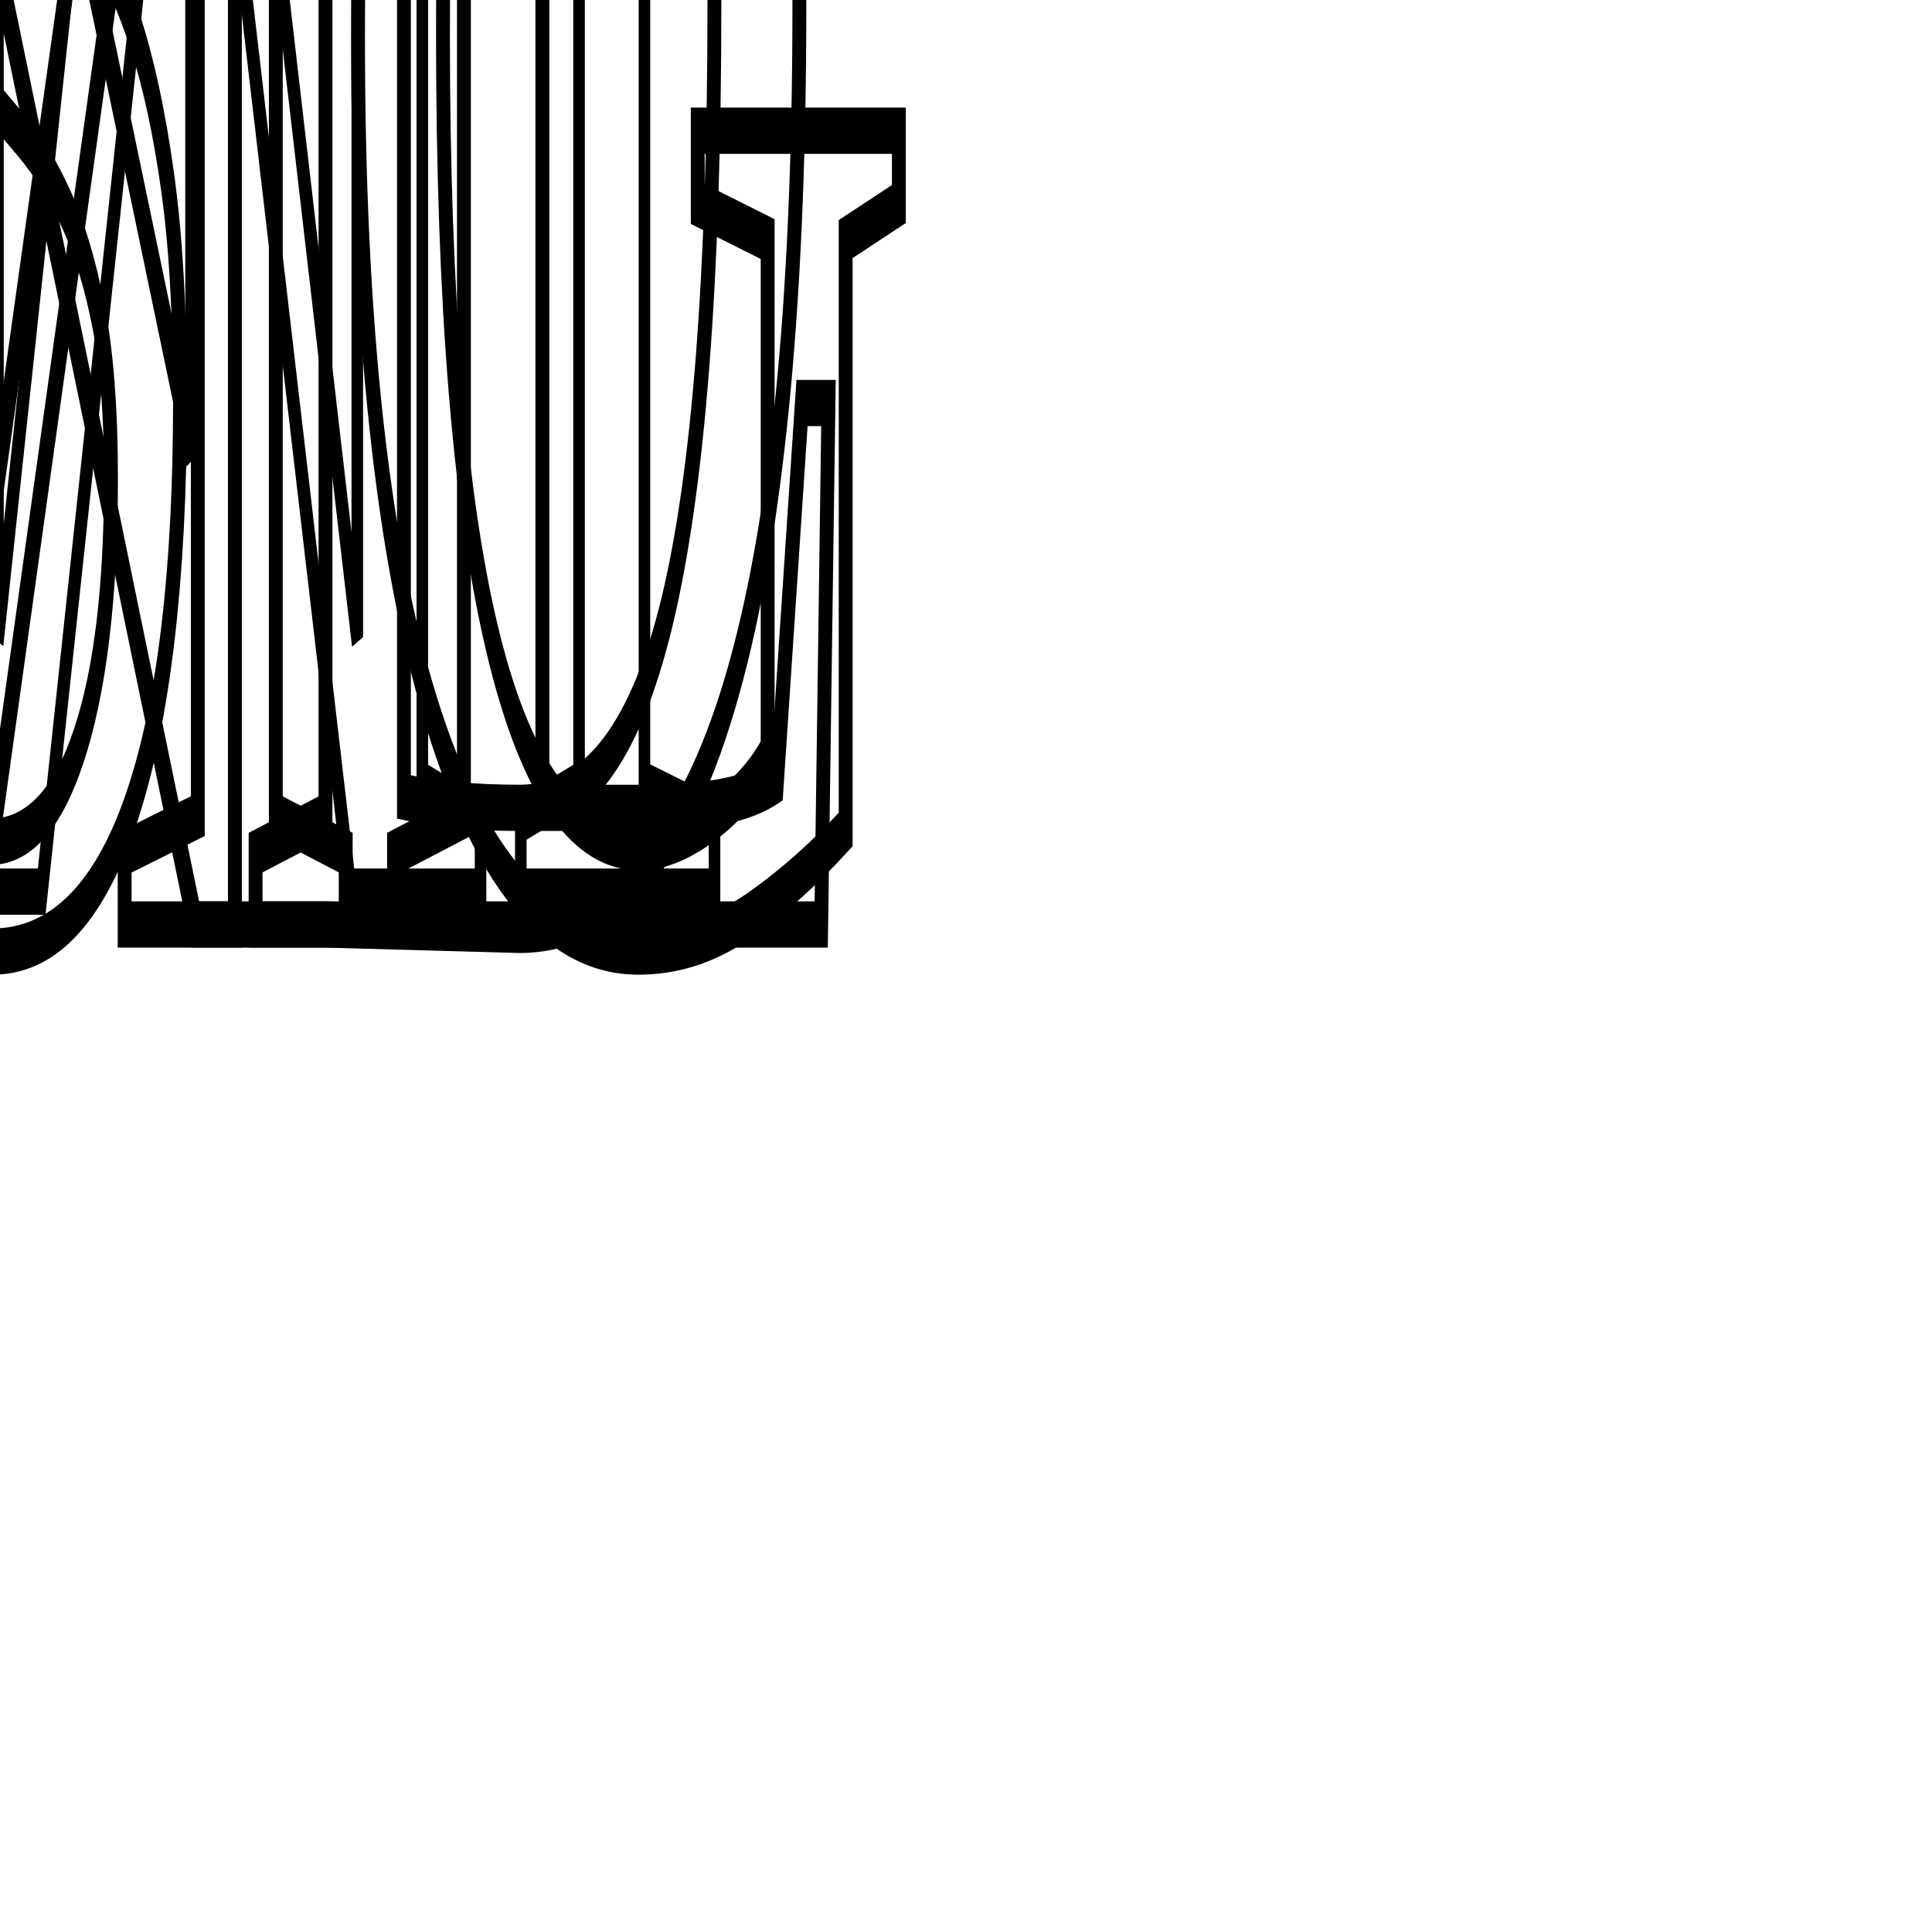
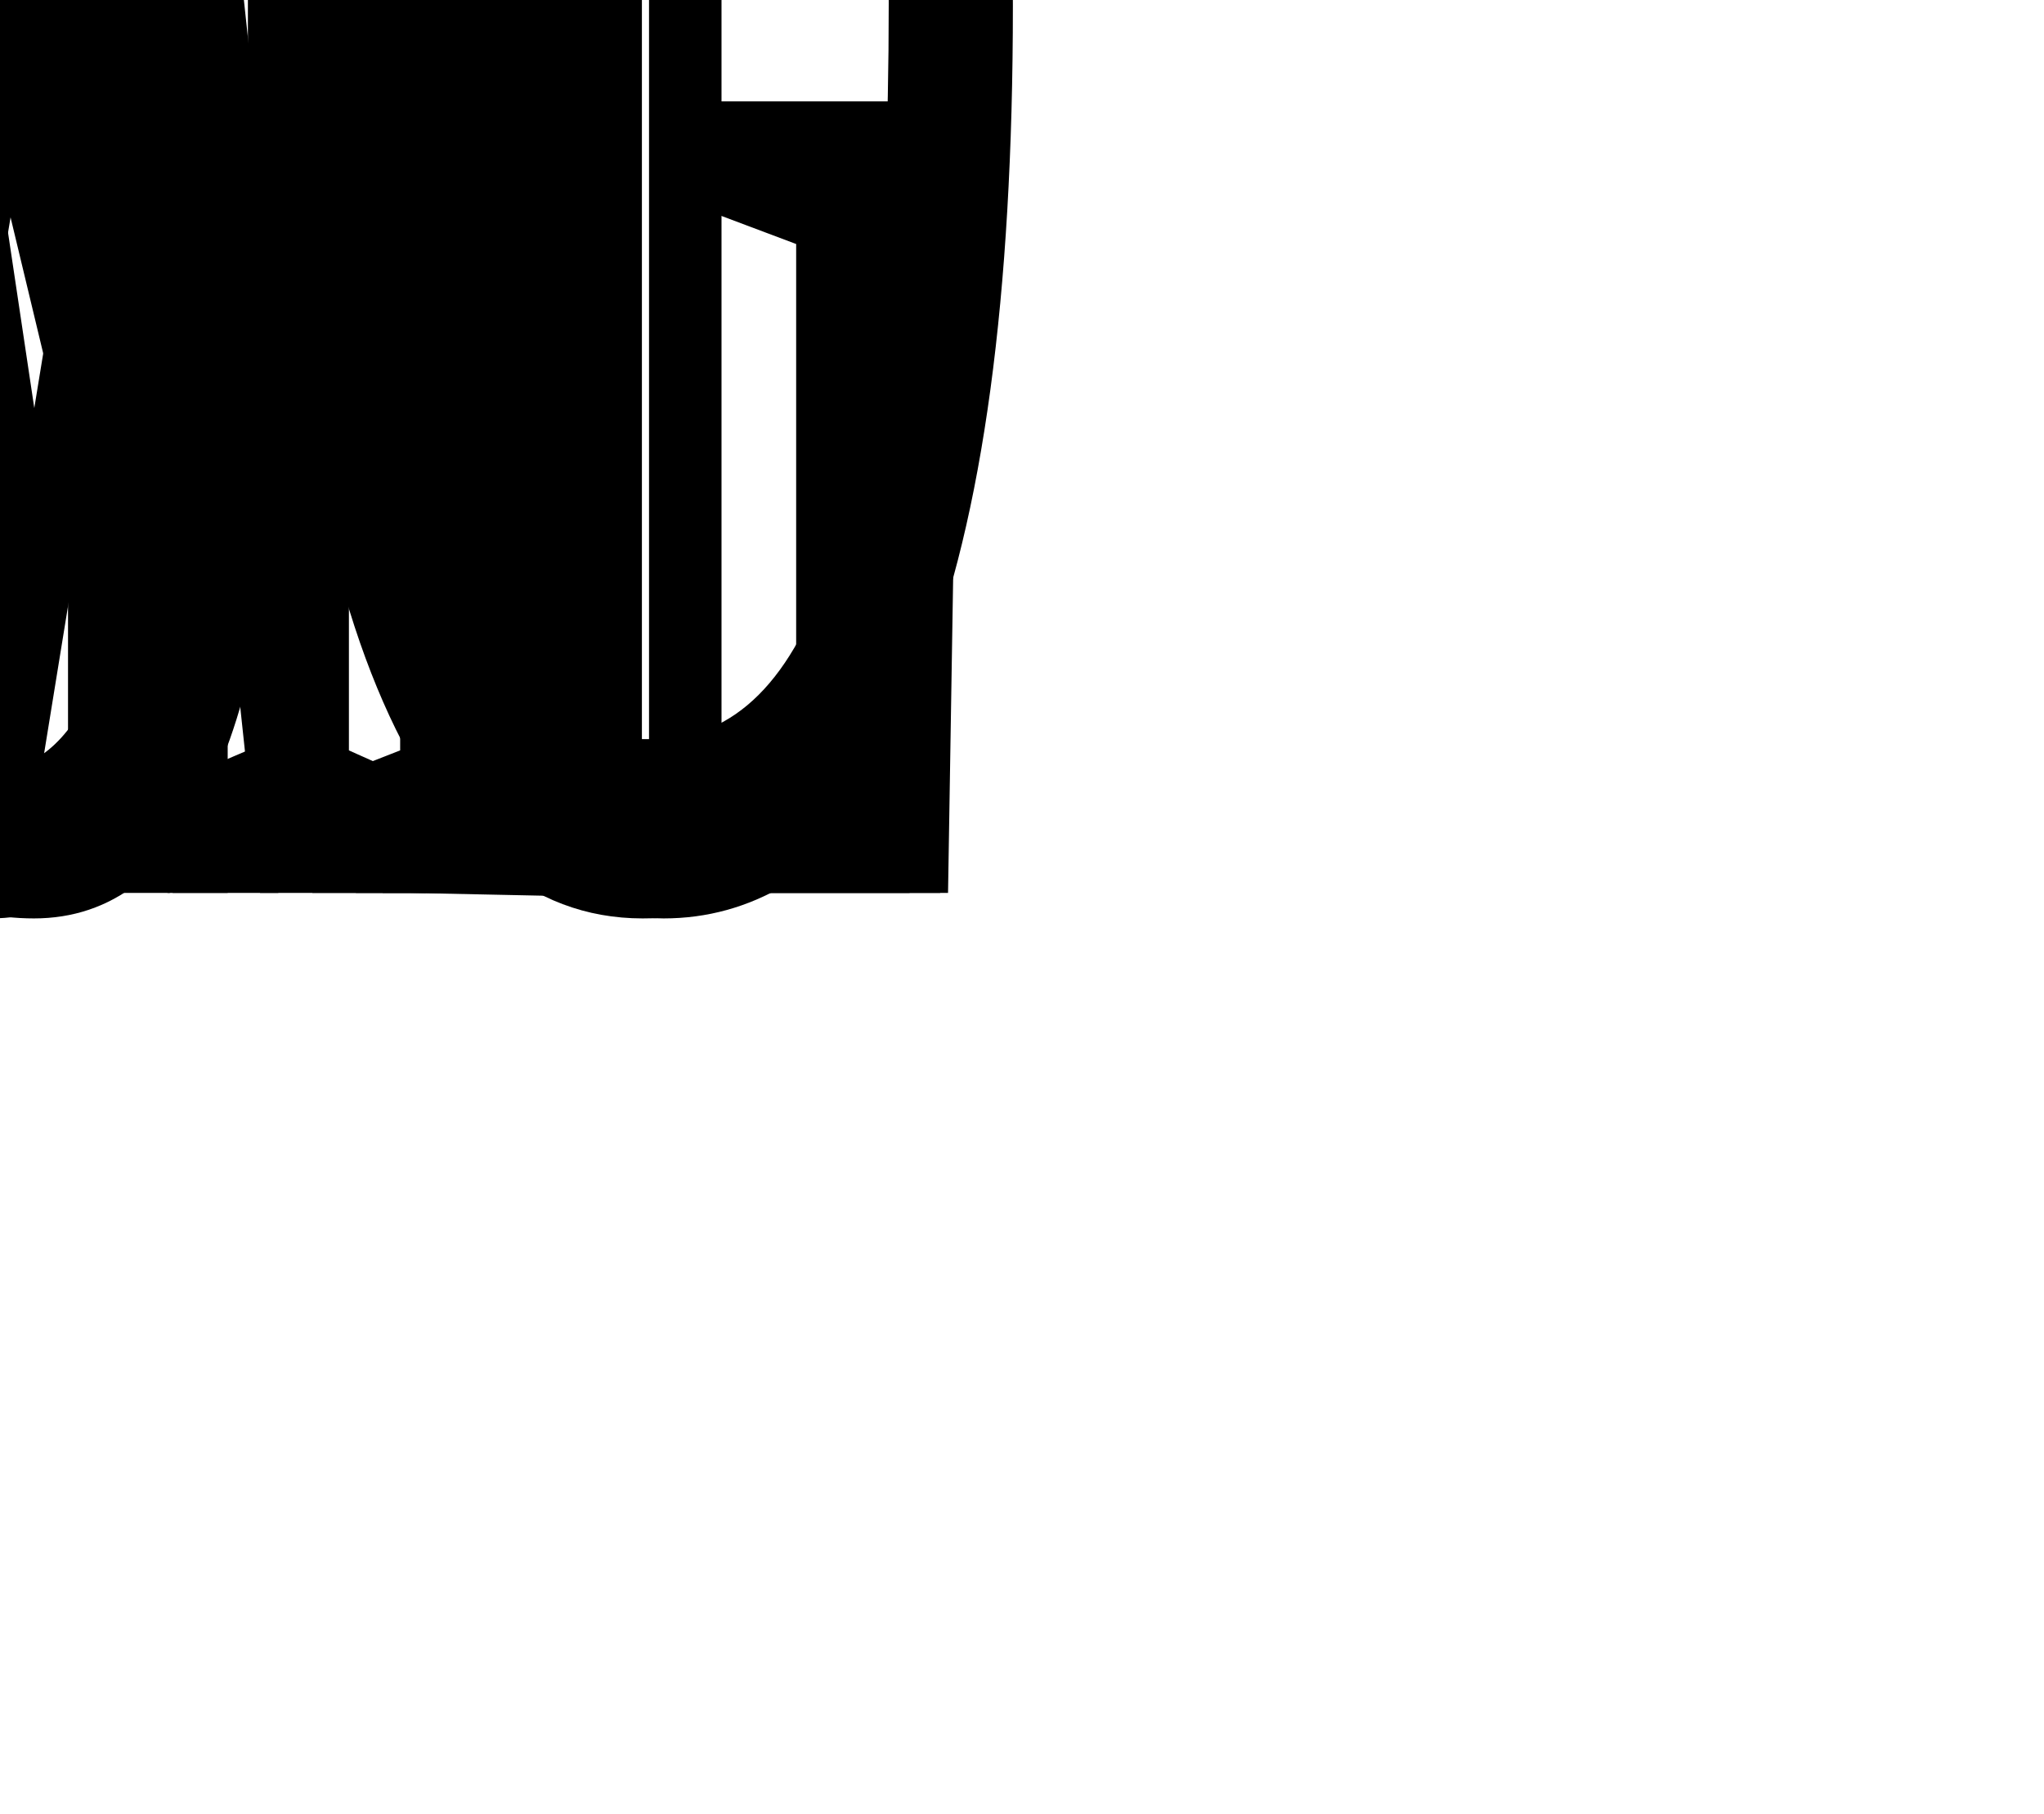
- <svg xmlns="http://www.w3.org/2000/svg" xmlns:ns1="http://debeissat.nicolas.free.fr/svg3d/svg3d.rng" ns1:rotationTime="150" ns1:xInfinite="120" ns1:yInfinite="120" ns1:focalDistance="1200" ns1:sortAlgo="allToAll">
+ <svg xmlns="http://www.w3.org/2000/svg" xmlns:ns1="http://debeissat.nicolas.free.fr/svg3d/svg3d.rng" ns1:rotationTime="150" ns1:xInfinite="120" ns1:yInfinite="120" ns1:focalDistance="1200" ns1:sortAlgo="oneToAll">
  <g id="g2">
    <path id="red" style="fill: red;" d="M-60,-60,-60L60,-60,-60L60,60,-60L-60,60,-60z" ns1:threeD="true">
      <ns1:rotation incRotX="0.07" incRotY="0.03" incRotZ="0.02" />
    </path>
-     <text id="html" style="fill: none; stroke-width: 2px; stroke: black" font-size="120" x="-180" y="40" ns1:z="-61" width="80" height="80" ns1:threeD="true" transform="scale(0.25,-1)" writing-mode="lr">
+     <text id="html" style="fill: black; stroke-width: 2px; stroke: black" font-size="120" x="-40" y="40" ns1:z="-61" width="80" height="80" ns1:threeD="true" transform="scale(0.25,1) translate(-120)">
		HTML
            <ns1:rotation incRotX="0.07" incRotY="0.03" incRotZ="0.02" />
    </text>
    <path id="blue" style="fill: blue;" d="M-60,-60,-60L60,-60,-60L60,-60,60L-60,-60,60z" ns1:threeD="true">
      <ns1:rotation incRotX="0.07" incRotY="0.03" incRotZ="0.02" />
    </path>
-     <text id="xml" style="fill: none; stroke-width: 2px; stroke: black" font-size="120" x="-140" y="40" ns1:z="-61" width="80" height="80" ns1:threeD="true" transform="scale(0.3,1)">
+     <text id="xml" style="fill: black; stroke-width: 2px; stroke: black" font-size="120" x="-40" y="40" ns1:z="-61" width="80" height="80" ns1:threeD="true" transform="scale(0.35,1) translate(-95)">
		XML
            <ns1:rotation incRotX="0.07" incRotY="0.03" incRotZ="0.02" />
      <ns1:rotation rotX="1.57" />
    </text>
    <path id="green" style="fill: green;" d="M-60,-60,-60L-60,60,-60L-60,60,60L-60,-60,60z" ns1:threeD="true">
      <ns1:rotation incRotX="0.07" incRotY="0.03" incRotZ="0.02" />
    </path>
-     <text id="rng" style="fill: none; stroke-width: 2px; stroke: black" font-size="120" x="-120" y="40" ns1:z="-61" width="80" height="80" ns1:threeD="true" transform="scale(0.3,1)">
-             RNG
+     <text id="rng" style="fill: black; stroke-width: 2px; stroke: black" font-size="120" x="-40" y="40" ns1:z="-61" width="80" height="80" ns1:threeD="true" transform="scale(0.35,1) translate(-85)">
+         RNG
            <ns1:rotation incRotX="0.07" incRotY="0.03" incRotZ="0.02" />
      <ns1:rotation rotY="1.57" />
    </text>
    <path id="yellow" style="fill: yellow;" d="M-60,-60,60L60,-60,60L60,60,60L-60,60,60z" ns1:threeD="true">
      <ns1:rotation incRotX="0.07" incRotY="0.03" incRotZ="0.02" />
    </path>
-     <text id="xsd" style="fill: none; stroke-width: 2px; stroke: black" font-size="120" x="-120" y="40" ns1:z="61" width="80" height="80" ns1:threeD="true" transform="scale(0.3,1)">
-             XSD
+     <text id="xsd" style="fill: black; stroke-width: 2px; stroke: black" font-size="120" x="-40" y="40" ns1:z="61" width="80" height="80" ns1:threeD="true" transform="scale(0.4,1) translate(-80)">
+         XSD
            <ns1:rotation incRotX="0.07" incRotY="0.03" incRotZ="0.02" />
    </text>
    <path id="grey" style="fill: grey;" d="M-60,60,-60L60,60,-60L60,60,60L-60,60,60z" ns1:threeD="true">
      <ns1:rotation incRotX="0.07" incRotY="0.03" incRotZ="0.02" />
    </path>
+     <text id="svg" style="fill: black; stroke-width: 2px; stroke: black" font-size="120" x="-40" y="40" ns1:z="-61" width="80" height="80" ns1:threeD="true" transform="scale(0.4,1) translate(-85)">
+         SVG
+             <ns1:rotation incRotX="0.07" incRotY="0.03" incRotZ="0.02" />
+       <ns1:rotation rotX="-1.57" />
+     </text>
    <path id="purple" style="fill: purple;" d="M60,-60,-60L60,60,-60L60,60,60L60,-60,60z" ns1:threeD="true">
      <ns1:rotation incRotX="0.07" incRotY="0.03" incRotZ="0.02" />
    </path>
+     <text id="xsl" style="fill: black; stroke-width: 2px; stroke: black" font-size="120" x="-40" y="40" ns1:z="-61" width="80" height="80" ns1:threeD="true" transform="scale(0.4,1) translate(-75)">
+         XSL
+             <ns1:rotation incRotX="0.07" incRotY="0.03" incRotZ="0.02" />
+       <ns1:rotation rotY="-1.57" />
+     </text>
  </g>
</svg>
